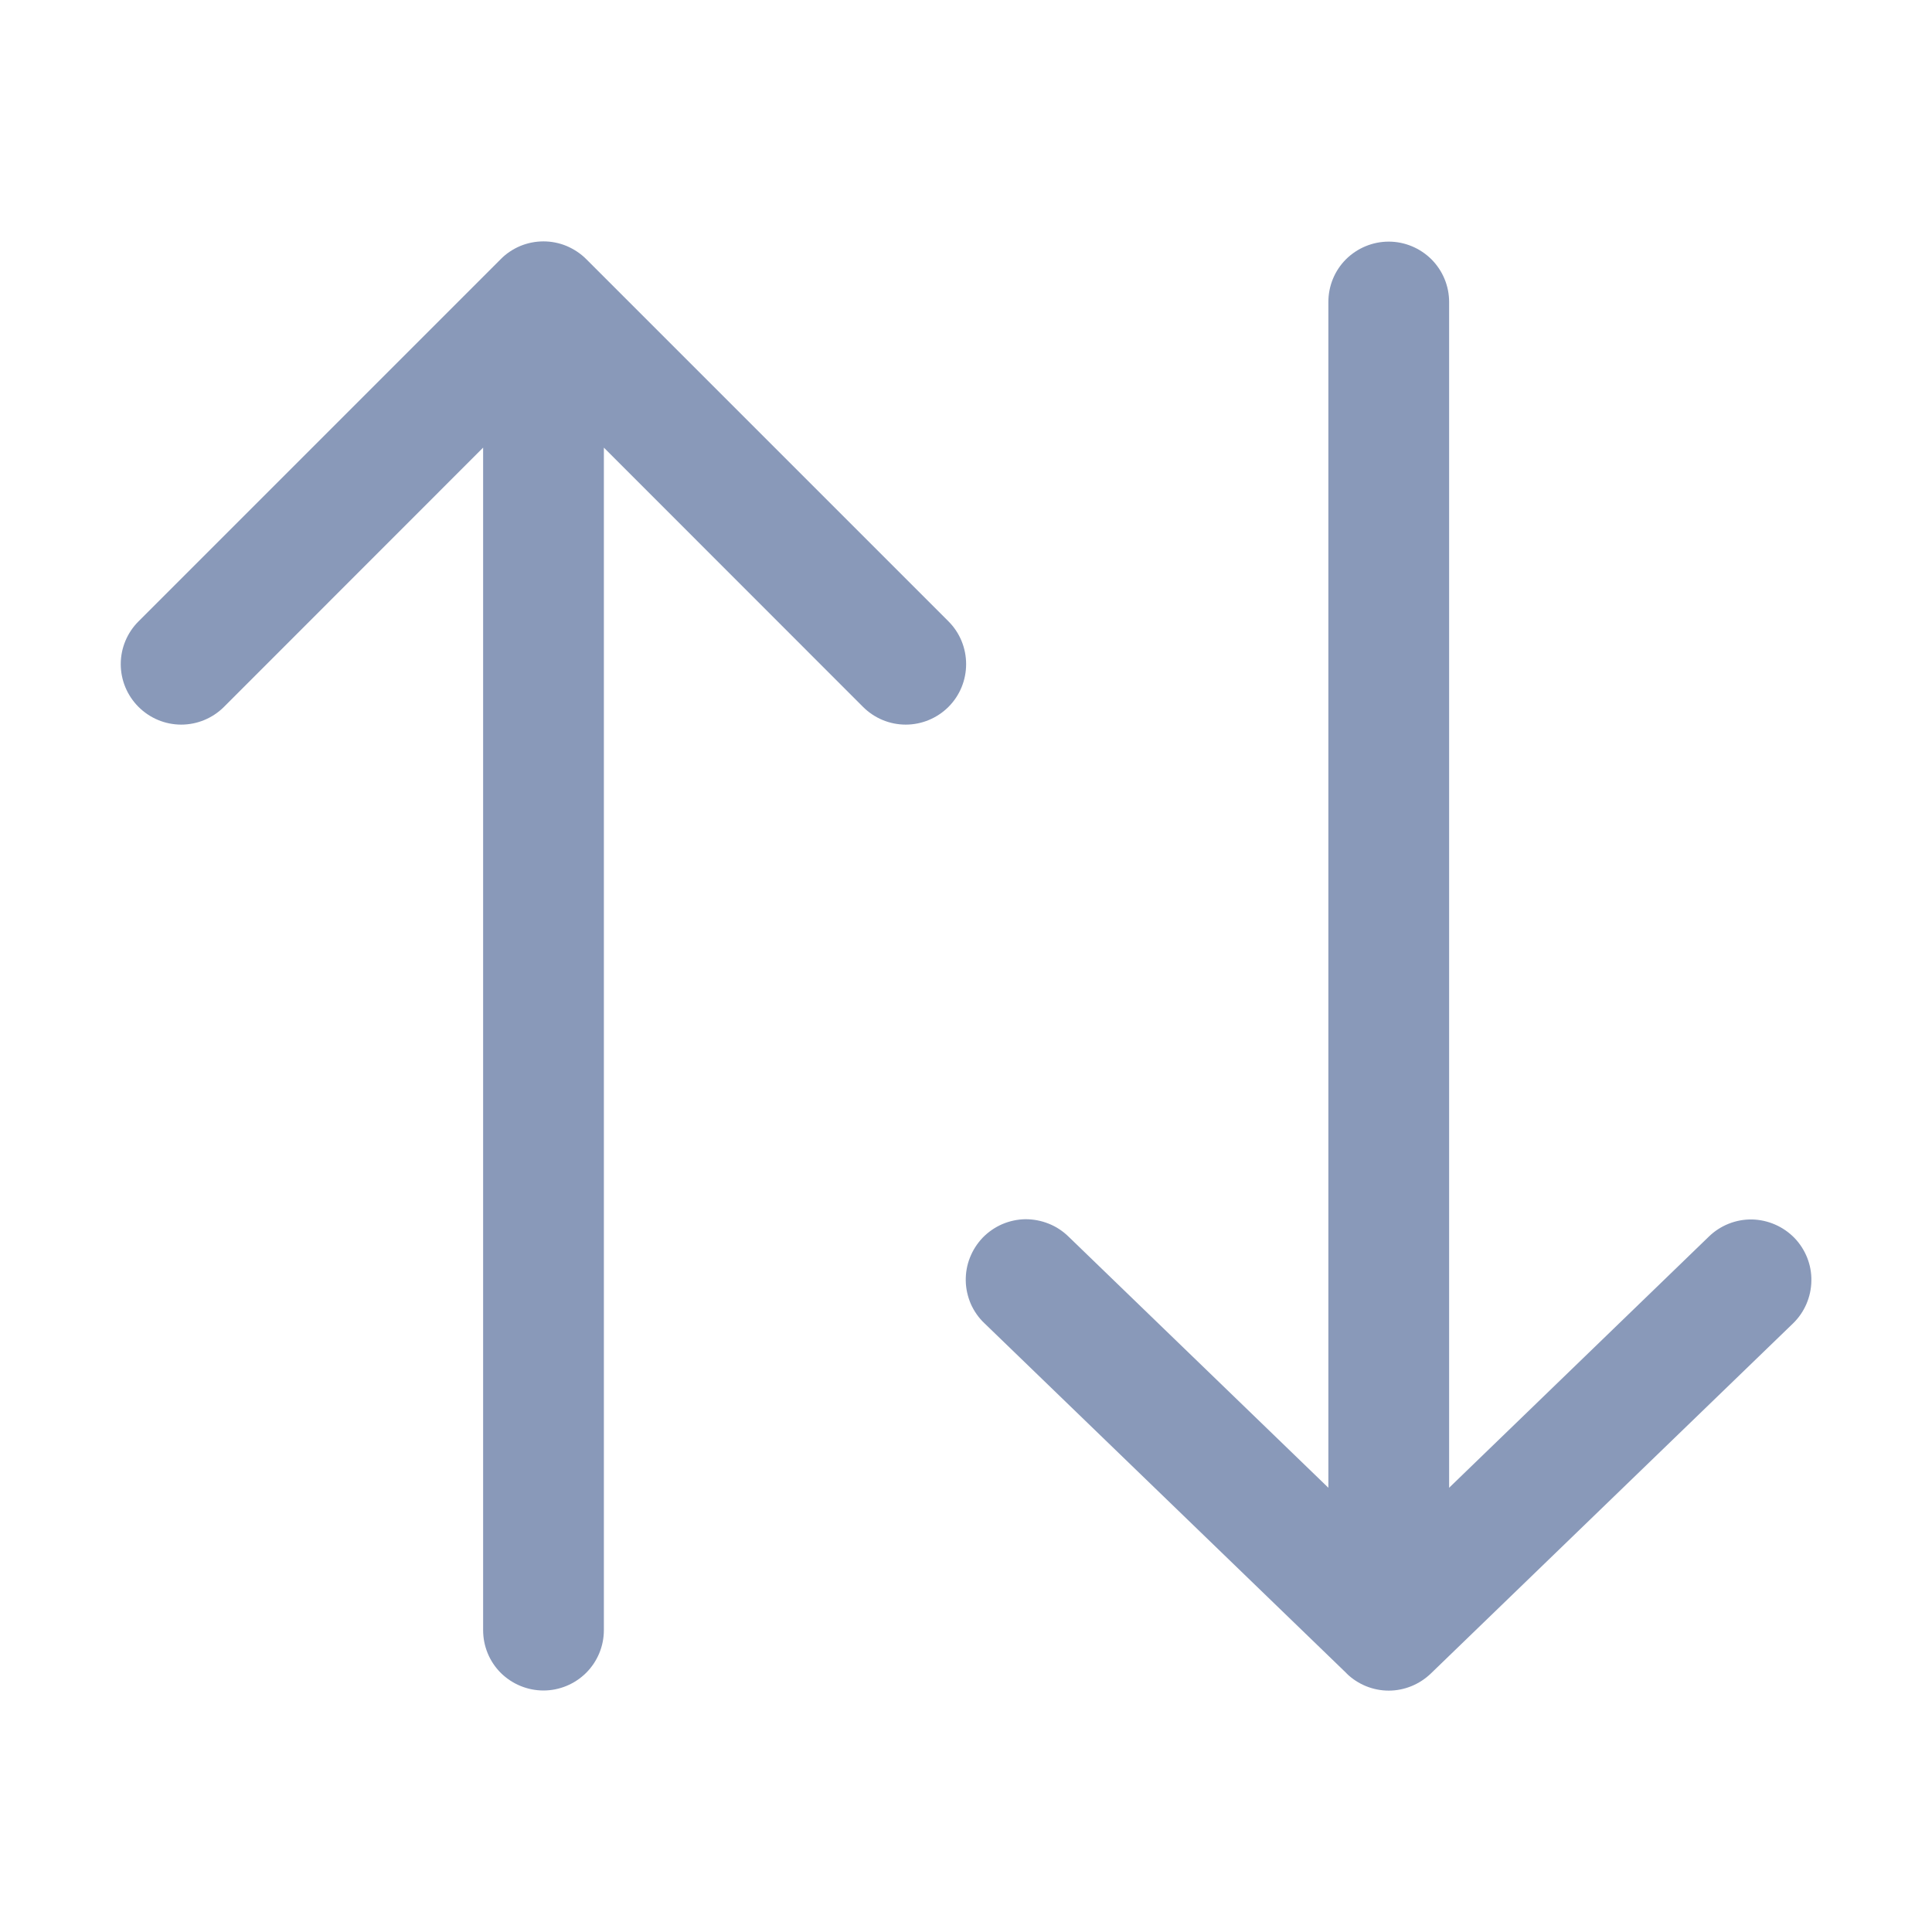
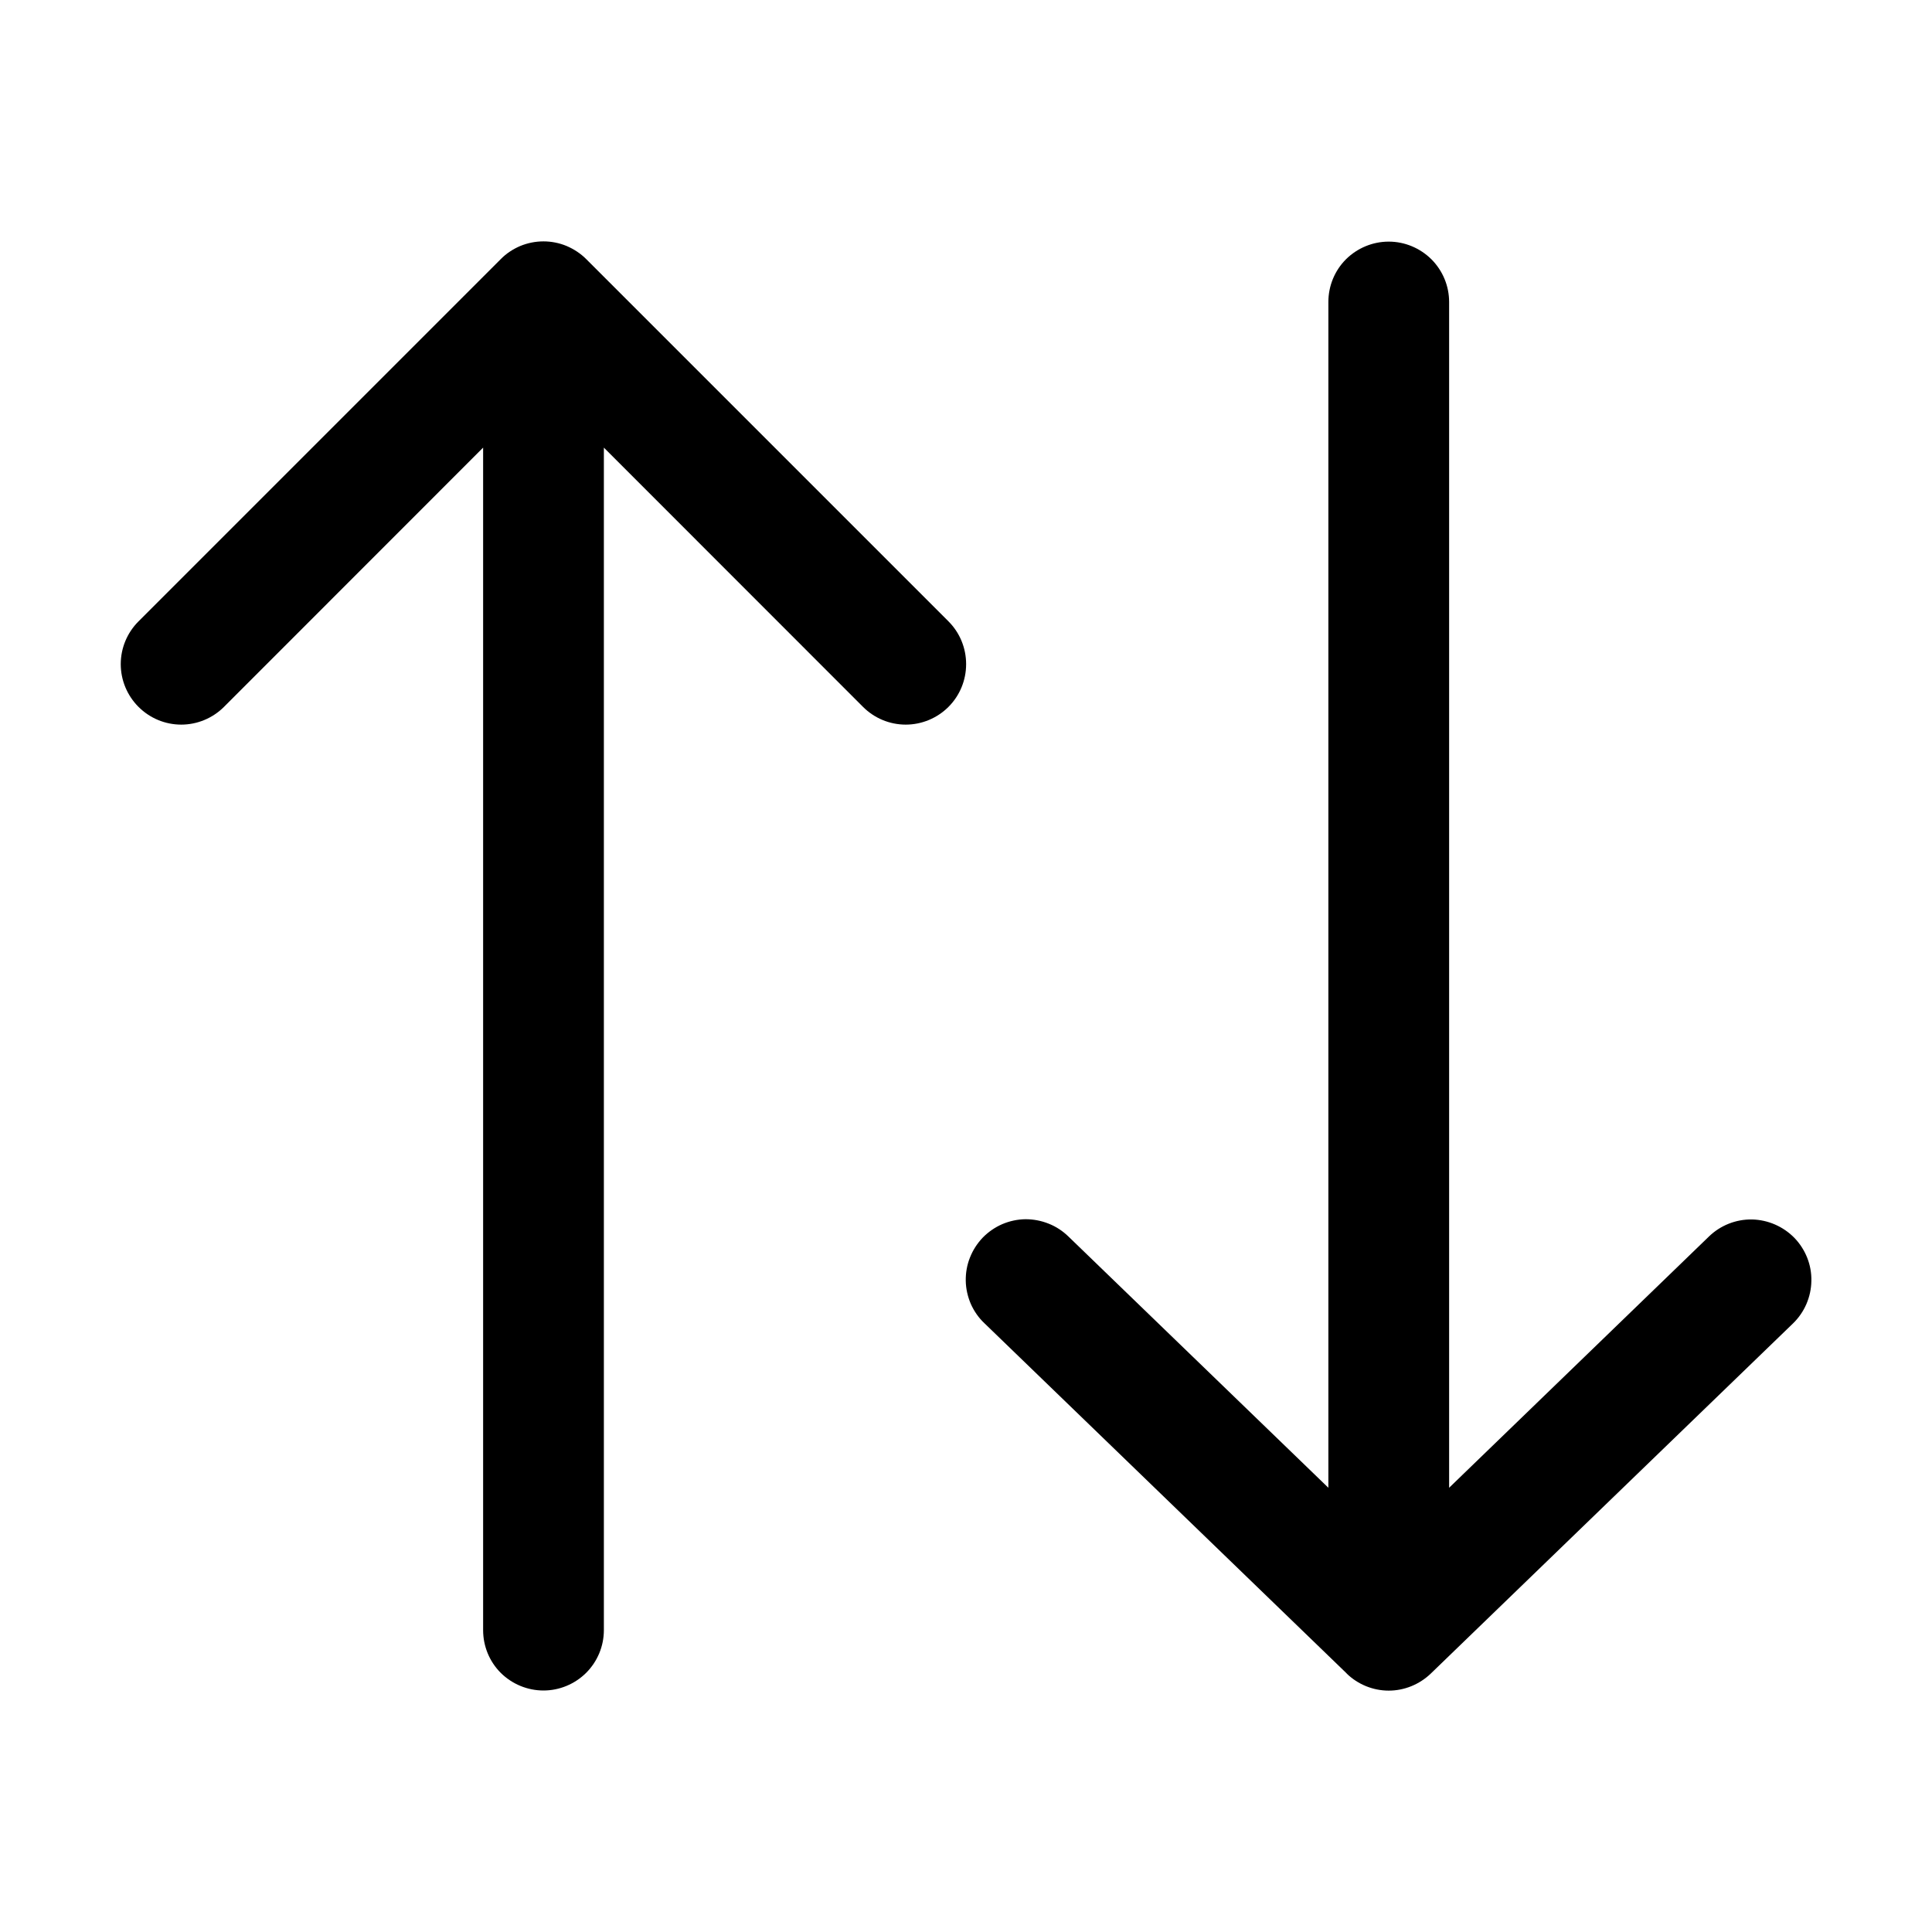
<svg xmlns="http://www.w3.org/2000/svg" width="16" height="16" viewBox="0 0 16 16" fill="none">
-   <style>
- :root {
-     color: #8999B9;
- }
- </style>
  <path d="M4.855 2.146C4.808 2.099 4.753 2.063 4.692 2.037C4.632 2.012 4.566 1.999 4.501 1.999C4.435 1.999 4.37 2.012 4.309 2.037C4.248 2.063 4.193 2.099 4.147 2.146L1.147 5.146C1.053 5.24 1 5.367 1 5.5C1 5.633 1.053 5.76 1.147 5.854C1.241 5.948 1.368 6.001 1.501 6.001C1.633 6.001 1.761 5.948 1.855 5.854L4.001 3.707V13.5C4.001 13.633 4.053 13.76 4.147 13.854C4.241 13.947 4.368 14 4.501 14C4.633 14 4.76 13.947 4.854 13.854C4.948 13.76 5.001 13.633 5.001 13.5V3.707L7.147 5.854C7.241 5.948 7.368 6.001 7.501 6.001C7.633 6.001 7.761 5.948 7.855 5.854C7.949 5.76 8.001 5.633 8.001 5.5C8.001 5.367 7.949 5.24 7.855 5.146L4.855 2.146ZM11.153 13.86C11.246 13.95 11.371 14.001 11.501 14.001C11.63 14.001 11.755 13.95 11.849 13.86L14.849 10.96C14.944 10.868 14.999 10.741 15.001 10.608C15.004 10.476 14.953 10.348 14.861 10.252C14.768 10.157 14.642 10.102 14.509 10.099C14.376 10.097 14.248 10.148 14.153 10.24L12.001 12.321V2.501C12.001 2.368 11.948 2.241 11.854 2.147C11.76 2.054 11.633 2.001 11.501 2.001C11.368 2.001 11.241 2.054 11.147 2.147C11.053 2.241 11.001 2.368 11.001 2.501V12.321L8.849 10.241C8.802 10.195 8.746 10.158 8.685 10.134C8.623 10.109 8.558 10.097 8.492 10.097C8.426 10.098 8.361 10.112 8.3 10.138C8.24 10.164 8.185 10.202 8.139 10.249C8.093 10.297 8.057 10.353 8.033 10.414C8.008 10.476 7.997 10.541 7.998 10.607C7.999 10.673 8.014 10.738 8.04 10.799C8.067 10.859 8.105 10.914 8.153 10.959L11.153 13.859V13.86Z" fill="currentColor" />
</svg>
